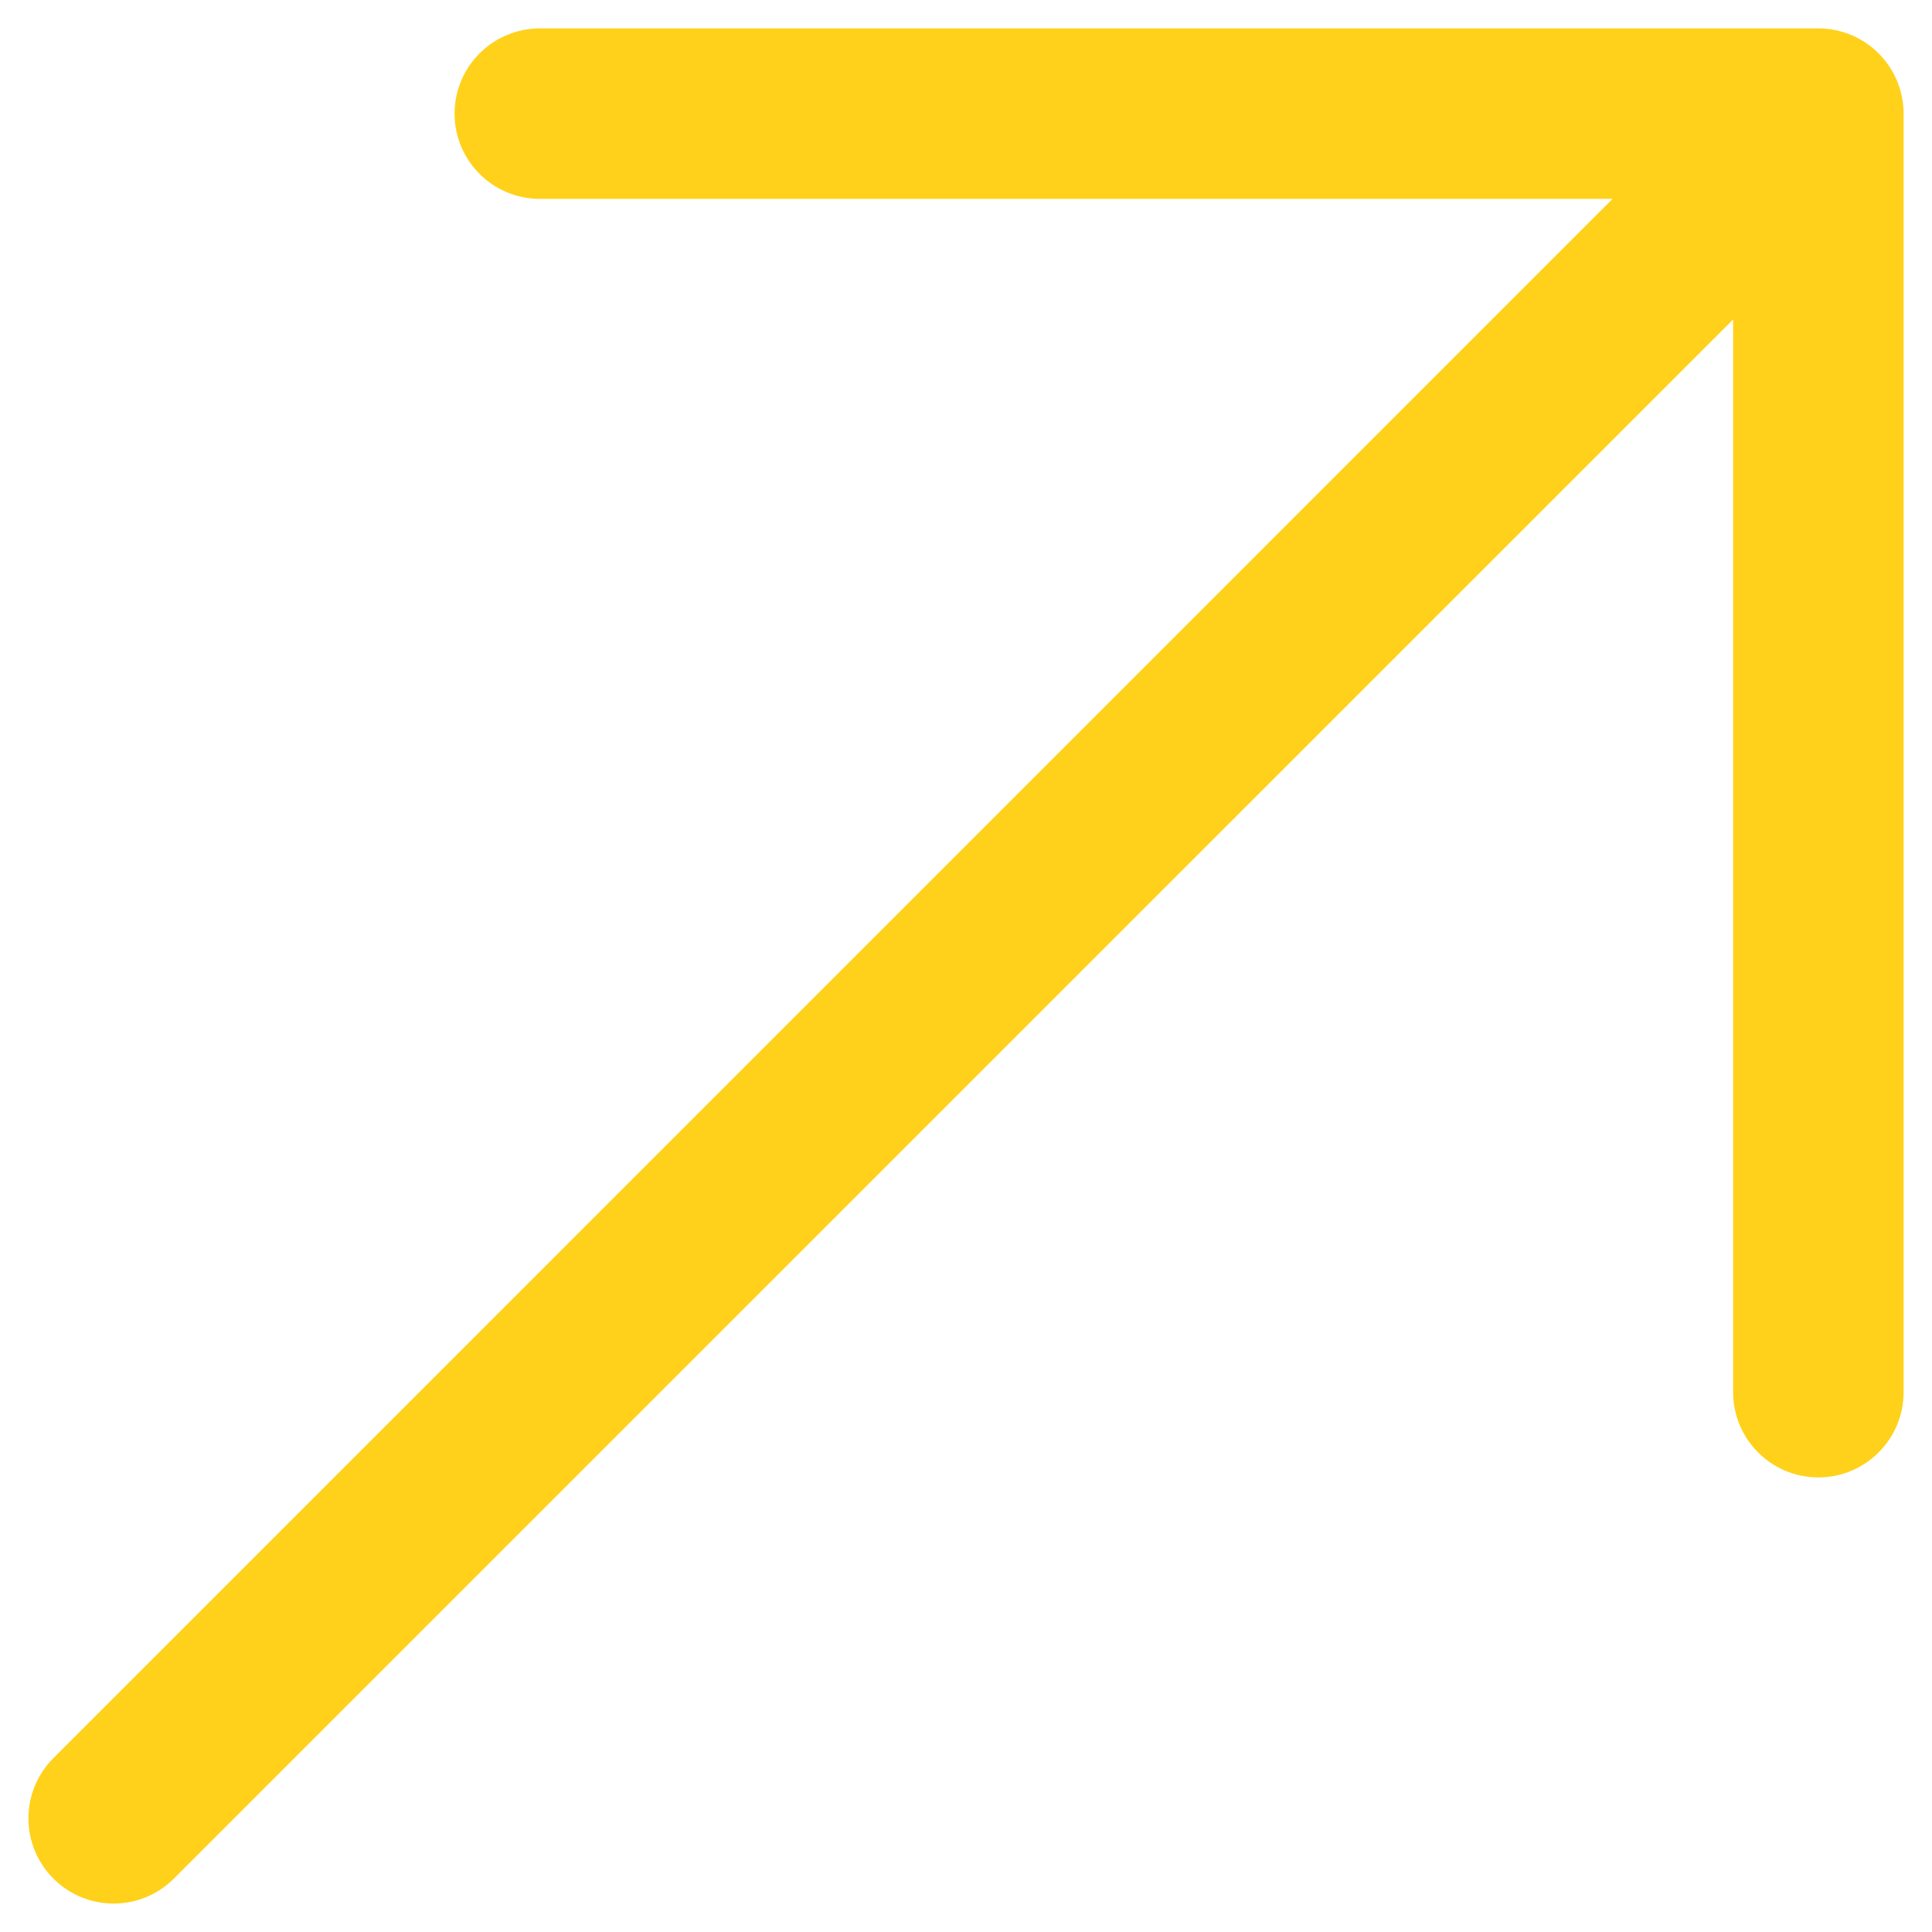
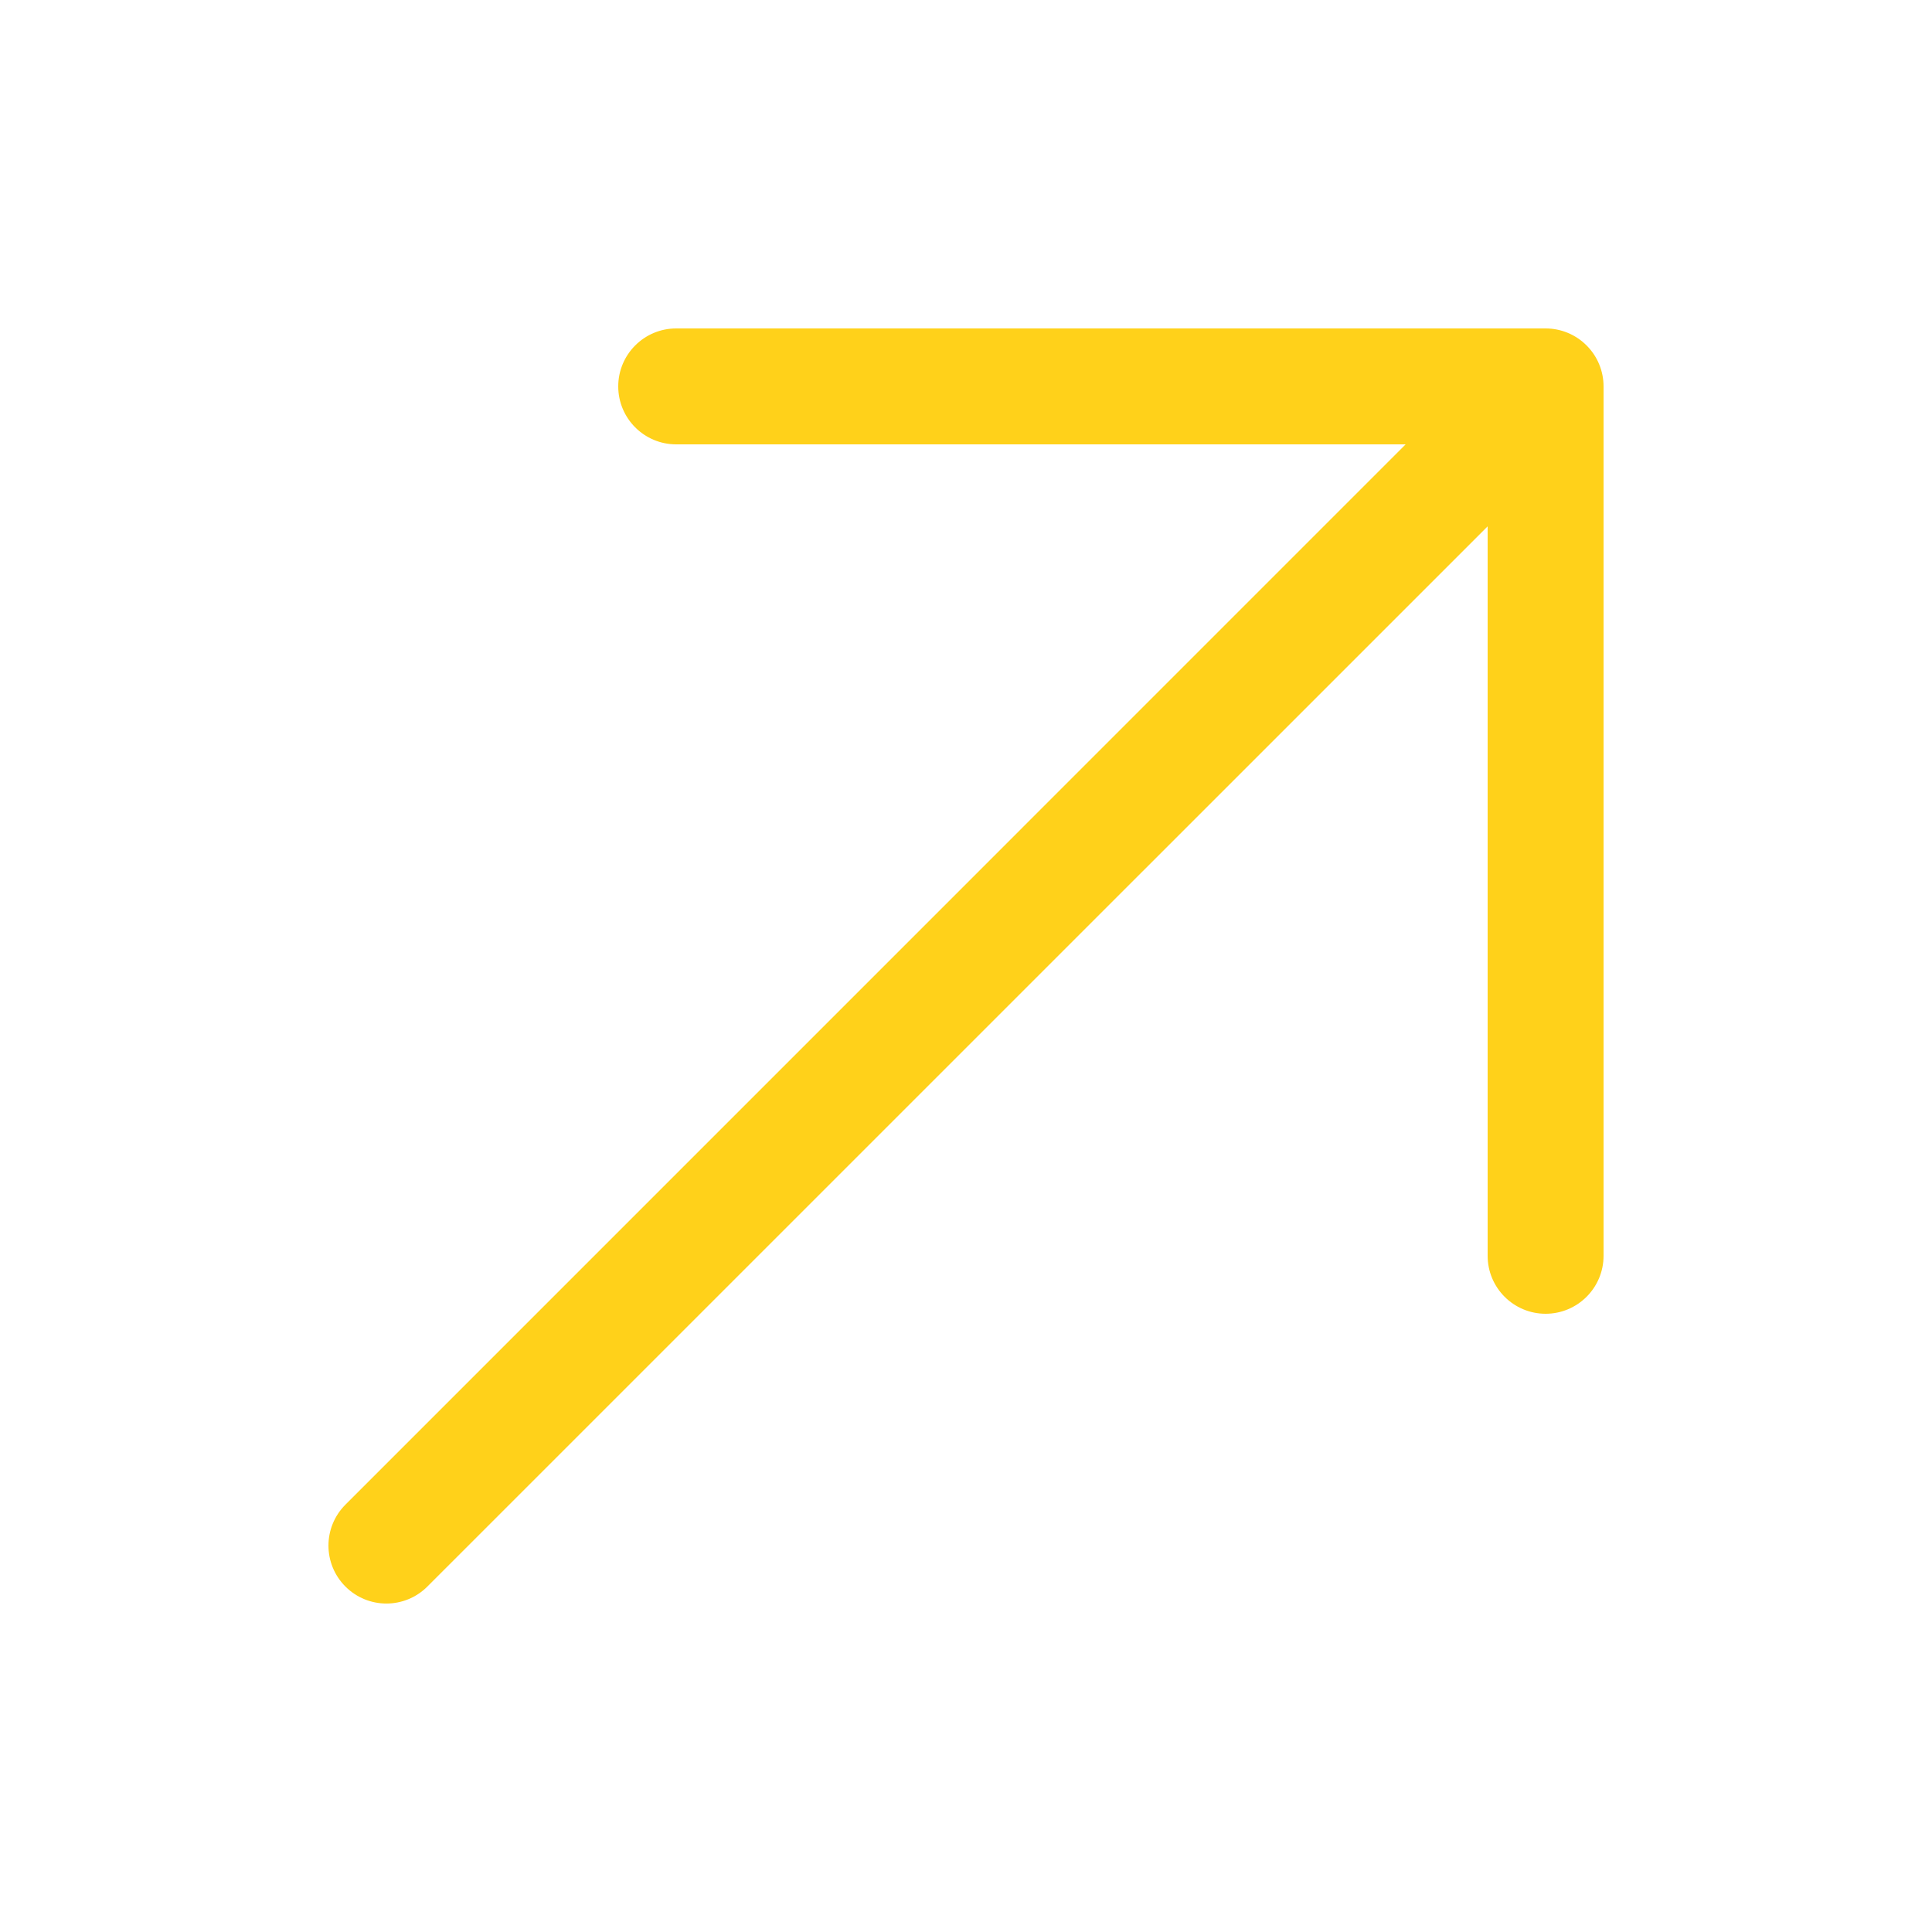
- <svg xmlns="http://www.w3.org/2000/svg" width="17" height="17" viewBox="0 0 17 17" fill="none">
-   <path fill-rule="evenodd" clip-rule="evenodd" d="M4.75 0.25L16 0.25C16.199 0.25 16.39 0.329 16.53 0.47C16.671 0.61 16.75 0.801 16.75 1V12.25C16.75 12.664 16.414 13 16 13C15.586 13 15.25 12.664 15.25 12.25V2.811L1.53 16.53C1.237 16.823 0.763 16.823 0.47 16.53C0.177 16.237 0.177 15.763 0.47 15.47L14.189 1.75L4.75 1.75C4.336 1.75 4 1.414 4 1C4 0.586 4.336 0.25 4.75 0.25Z" fill="#FFD11A" />
+ <svg xmlns="http://www.w3.org/2000/svg" width="25" height="25" viewBox="0 0 25 25" fill="none">
+   <path fill-rule="evenodd" clip-rule="evenodd" d="M8.75 4.25L20 4.25C20.199 4.25 20.39 4.329 20.53 4.47C20.671 4.61 20.75 4.801 20.75 5V16.25C20.75 16.664 20.414 17 20 17C19.586 17 19.25 16.664 19.25 16.25V6.811L5.53 20.53C5.237 20.823 4.763 20.823 4.47 20.53C4.177 20.237 4.177 19.763 4.47 19.47L18.189 5.75L8.75 5.75C8.336 5.75 8 5.414 8 5C8 4.586 8.336 4.25 8.75 4.25Z" fill="#FFD11A" />
</svg>
